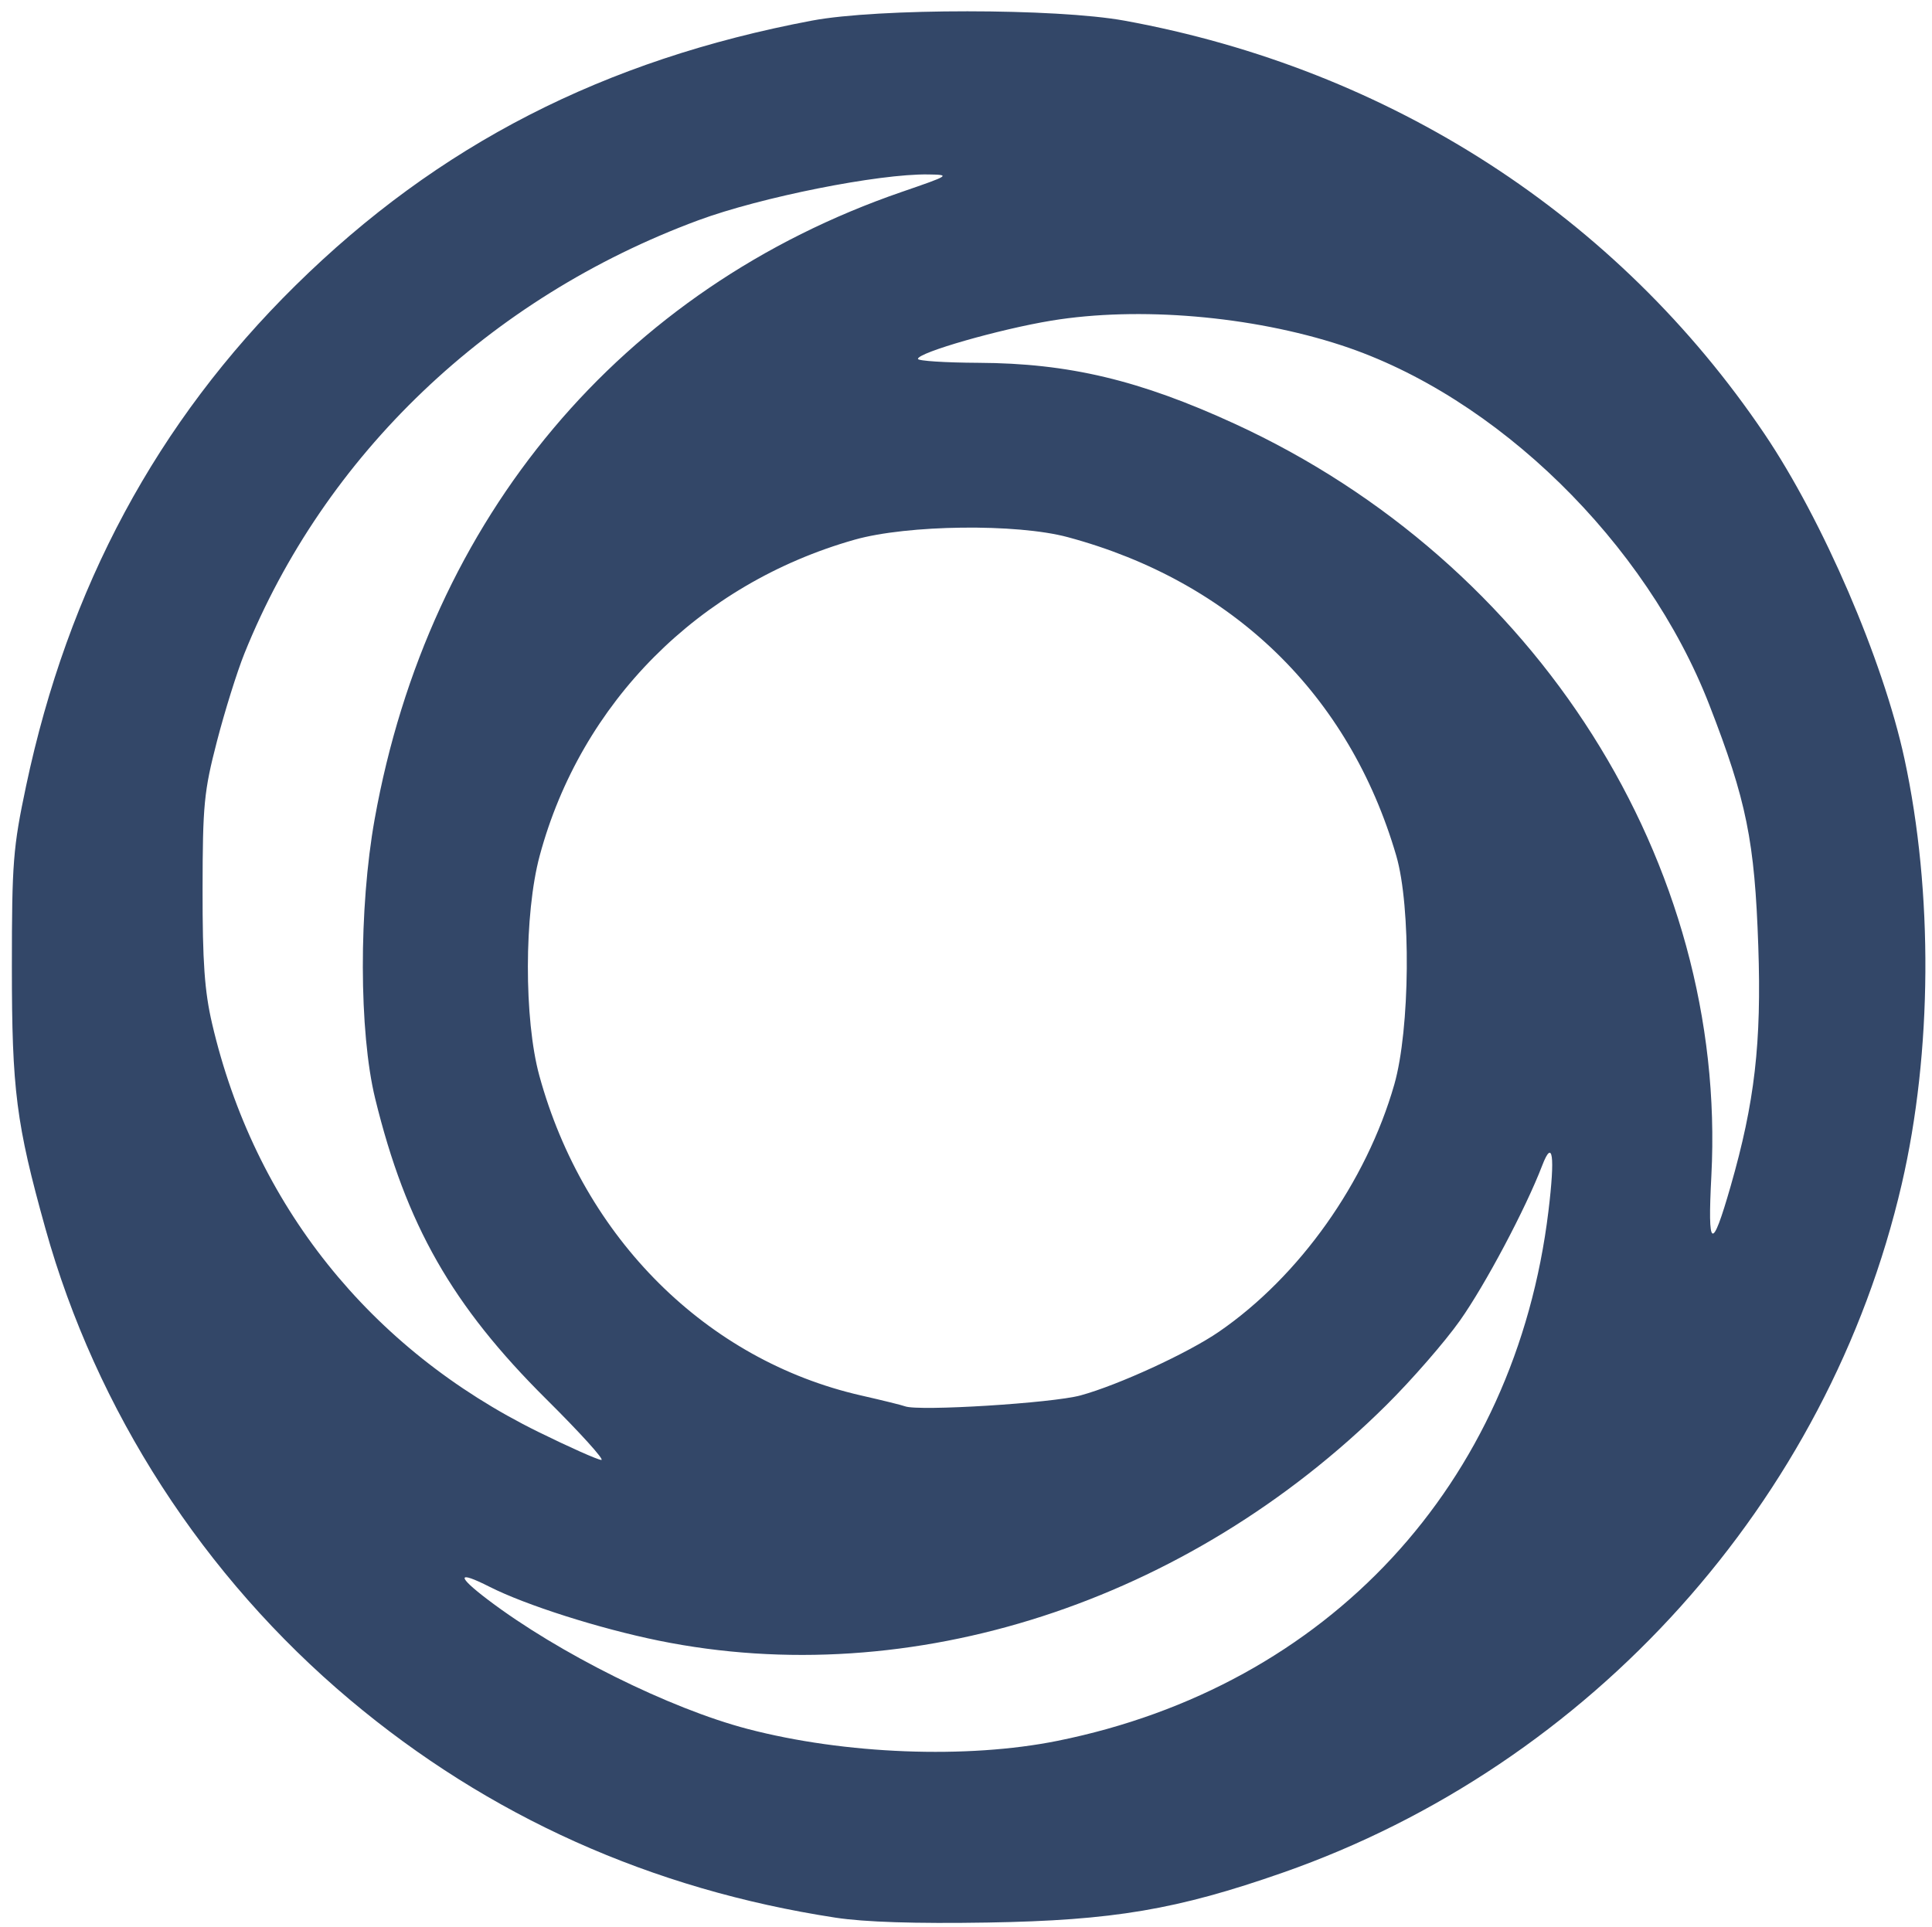
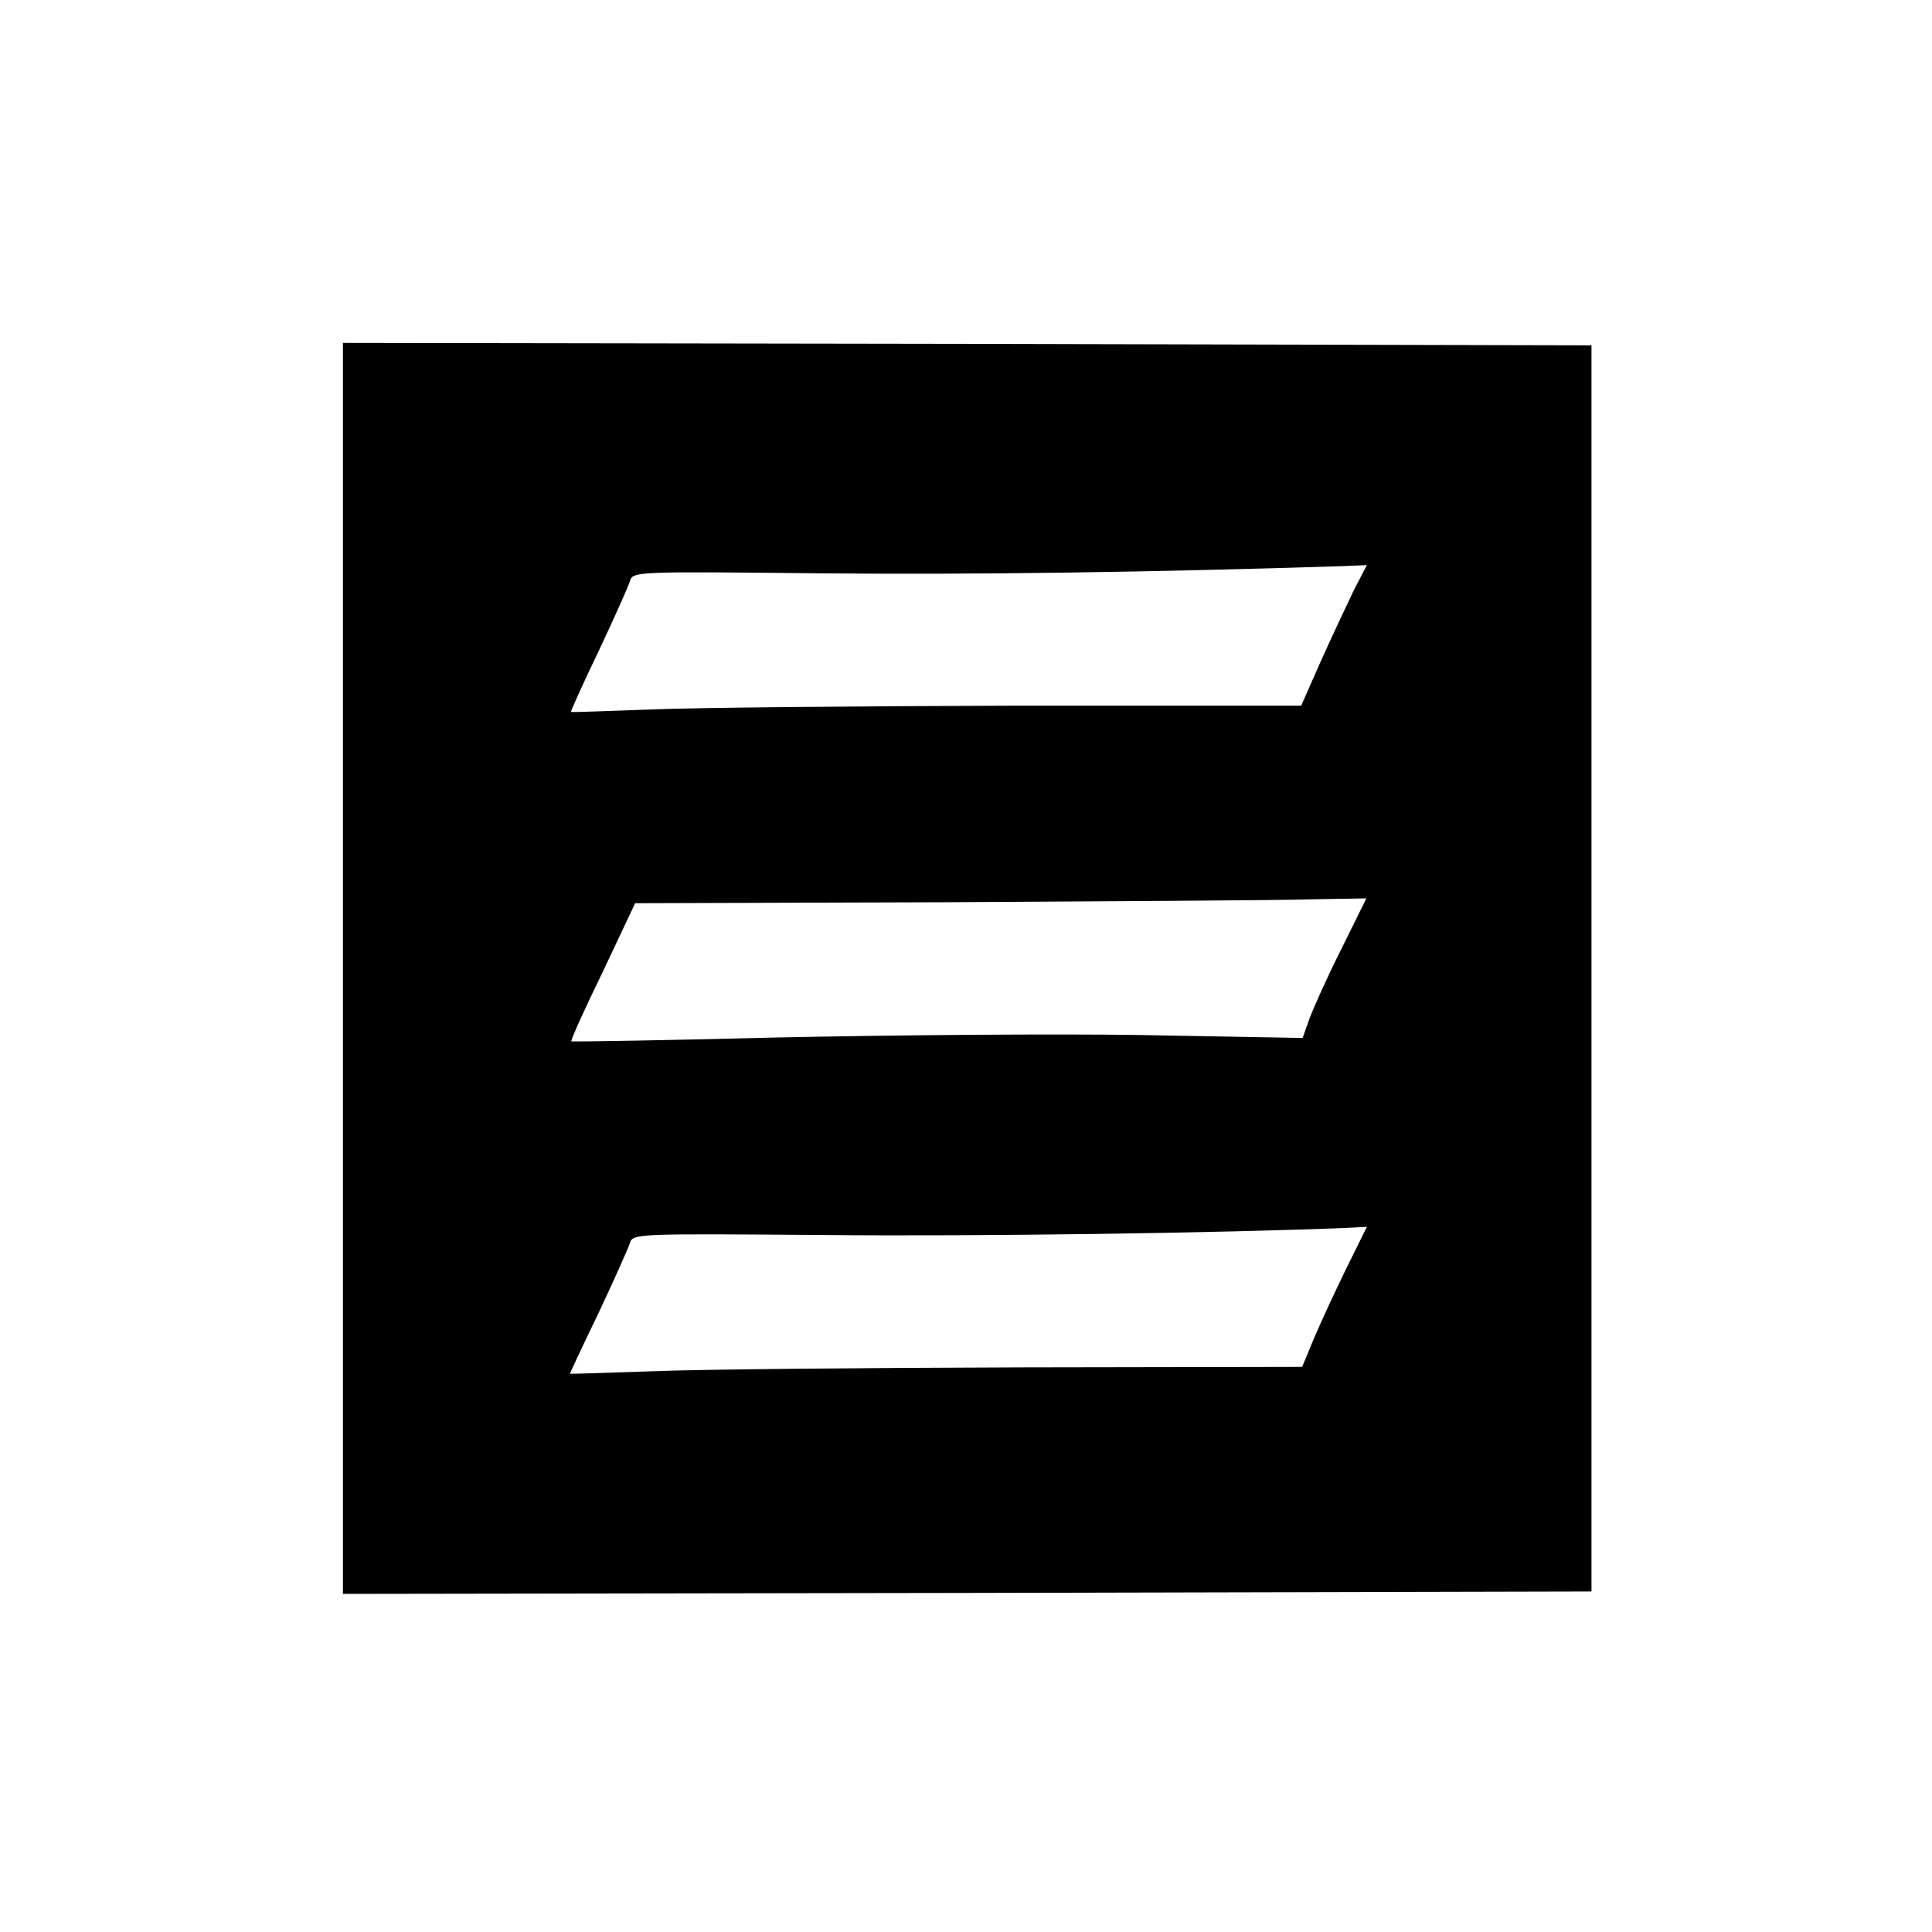
- <svg xmlns="http://www.w3.org/2000/svg" version="1.1" id="svg1" width="374" height="373" viewBox="0 0 374 373">
-   <g id="g1">
-     <path style="fill:#334768;fill-opacity:1" d="M 161.694,371.288 C 126.084,365.822 94.612,351.694 67.753,329.119 39.405,305.292 18.615,273.112 8.785,237.845 3.125,217.538 2.298,211.082 2.299,187.194 c 10e-4,-20.167 0.23,-23.083 2.747,-35 C 13.174,113.721 30.404,81.693 57.173,55.3 84.823,28.038 116.874,11.595 157.194,3.988 c 12.753,-2.406 47.29,-2.398 60.5,0.015 51.383,9.385 95.409,37.82 123.877,80.009 11.306,16.755 22.959,43.798 27.086,62.861 5.597,25.851 5.402,56.861 -0.519,82.407 -14.226,61.38 -60.084,112.403 -119.8,133.294 -20.477,7.164 -32.856,9.258 -57.145,9.666 -13.978,0.235 -23.842,-0.083 -29.5,-0.952 z m 43,-34.225 c 52.375,-10.56 88.638,-49.677 95.052,-102.532 1.309,-10.784 0.839,-14.205 -1.214,-8.843 -3.183,8.313 -11.016,23.077 -15.918,30.005 -2.919,4.125 -9.317,11.477 -14.218,16.338 -38.6,38.282 -92.01,55.582 -140.866,45.628 -11.523,-2.348 -25.757,-6.879 -32.766,-10.43 -6.325,-3.205 -6.442,-2.141 -0.278,2.535 13.631,10.339 35.155,21.045 50.241,24.991 18.823,4.923 42.482,5.833 59.966,2.308 z m -98.901,-66.119 c -18.29,-18.162 -27.191,-33.795 -33.168,-58.25 -3.144,-12.864 -3.188,-36.859 -0.1,-54.081 10.483,-58.46 47.718,-102.764 102.09,-121.472 9.293,-3.197 9.444,-3.298 5.079,-3.366 -9.598,-0.149 -32.416,4.4 -44.5,8.871 -40.522,14.995 -72.4,45.428 -87.889,83.907 -1.408,3.498 -3.8,11.148 -5.314,17 -2.504,9.672 -2.756,12.278 -2.776,28.64 -0.017,14.09 0.384,19.738 1.843,26 8.148,34.977 30.52,62.984 63.136,79.043 6.05,2.979 11.547,5.425 12.216,5.436 0.669,0.011 -4.109,-5.267 -10.617,-11.73 z m 103.401,-0.773 c 7.334,-2.01 20.784,-8.201 26.779,-12.325 15.591,-10.727 28.524,-28.966 33.936,-47.86 3.055,-10.665 3.262,-34.43 0.386,-44.291 -9.098,-31.201 -31.671,-53.097 -63.601,-61.694 -9.878,-2.66 -31.021,-2.406 -41.259,0.495 -30.091,8.526 -52.976,31.5 -60.964,61.2 -3.017,11.216 -3.049,31.68 -0.068,42.565 8.618,31.466 32.415,55.124 62.291,61.927 4.125,0.939 7.95,1.883 8.5,2.097 2.569,1.001 28.524,-0.612 34,-2.113 z m 125.82,-40.477 c 4.673,-16.256 5.999,-27.762 5.359,-46.49 -0.697,-20.397 -2.279,-28.189 -9.49,-46.752 -12.215,-31.443 -41.174,-59.751 -71.189,-69.586 -17.4,-5.702 -39.254,-7.564 -56.156,-4.786 -10.046,1.651 -25.845,6.18 -25.843,7.408 7.6e-4,0.389 5.288,0.73 11.75,0.76 17.447,0.079 31.176,3.348 49.568,11.802 58.475,26.879 95.422,85.186 92.275,145.623 -0.745,14.309 0.068,14.75 3.726,2.022 z" id="path1" />
+ <svg xmlns="http://www.w3.org/2000/svg" version="1.0" width="400pt" height="400pt" viewBox="0 0 400 400" preserveAspectRatio="xMidYMid meet">
+   <g transform="translate(0,400) scale(0.1,-0.1)" fill="#000000" stroke="none">
+     <path d="M710 1995 l0 -1295 1293 2 1292 3 0 1290 0 1290 -1292 3 -1293 2 0 -1295z m2093 783 c-14 -29 -45 -95 -68 -146 l-41 -93 -594 0 c-327 -1 -667 -4 -755 -8 -88 -3 -161 -6 -163 -5 -1 0 24 57 57 125 32 68 61 133 65 145 6 21 7 21 394 17 315 -3 681 2 1085 15 l47 2 -27 -52z m-27 -745 c-30 -60 -59 -125 -66 -145 l-13 -37 -331 6 c-182 3 -522 0 -756 -5 -234 -6 -426 -9 -427 -8 -2 2 27 66 65 144 l67 142 640 2 c352 2 693 4 757 6 l117 2 -53 -107z m11 -660 c-24 -49 -54 -114 -67 -145 l-24 -58 -585 -1 c-322 -1 -664 -4 -759 -8 -94 -3 -172 -6 -172 -5 0 1 26 57 59 125 32 68 61 133 65 145 6 20 10 20 404 17 317 -3 817 4 1085 15 l37 2 -43 -87z" />
  </g>
</svg>
